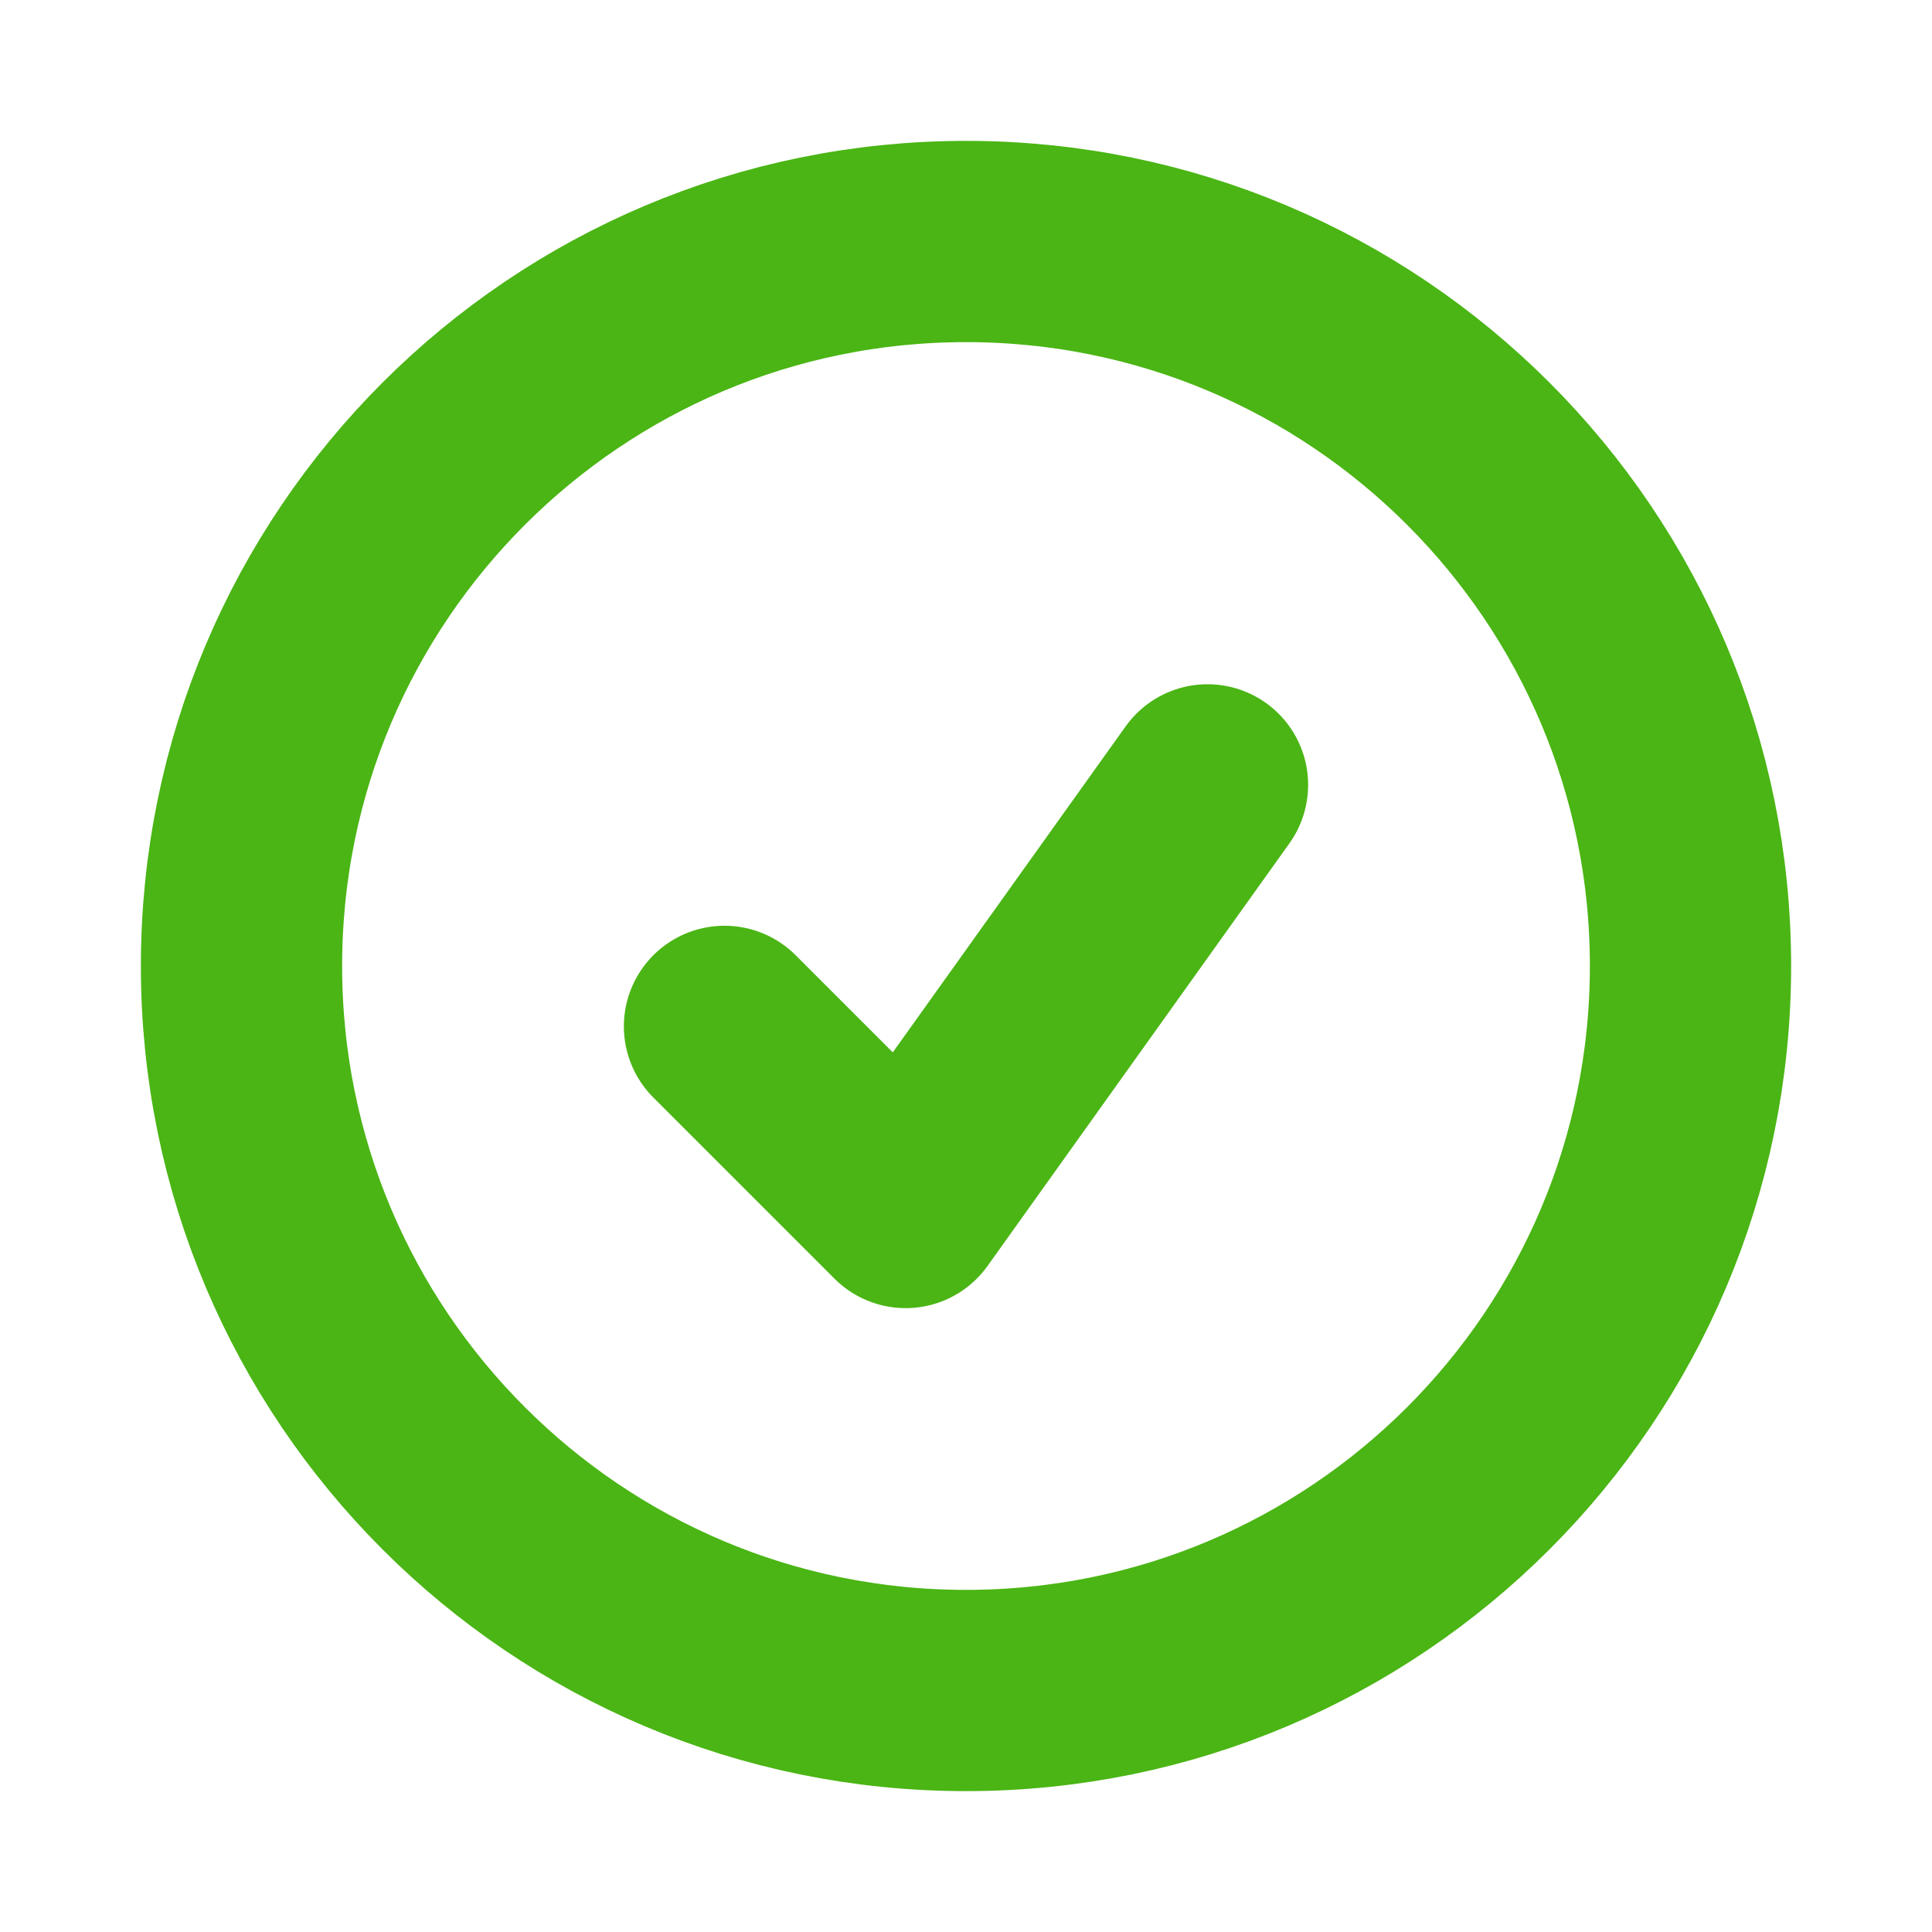
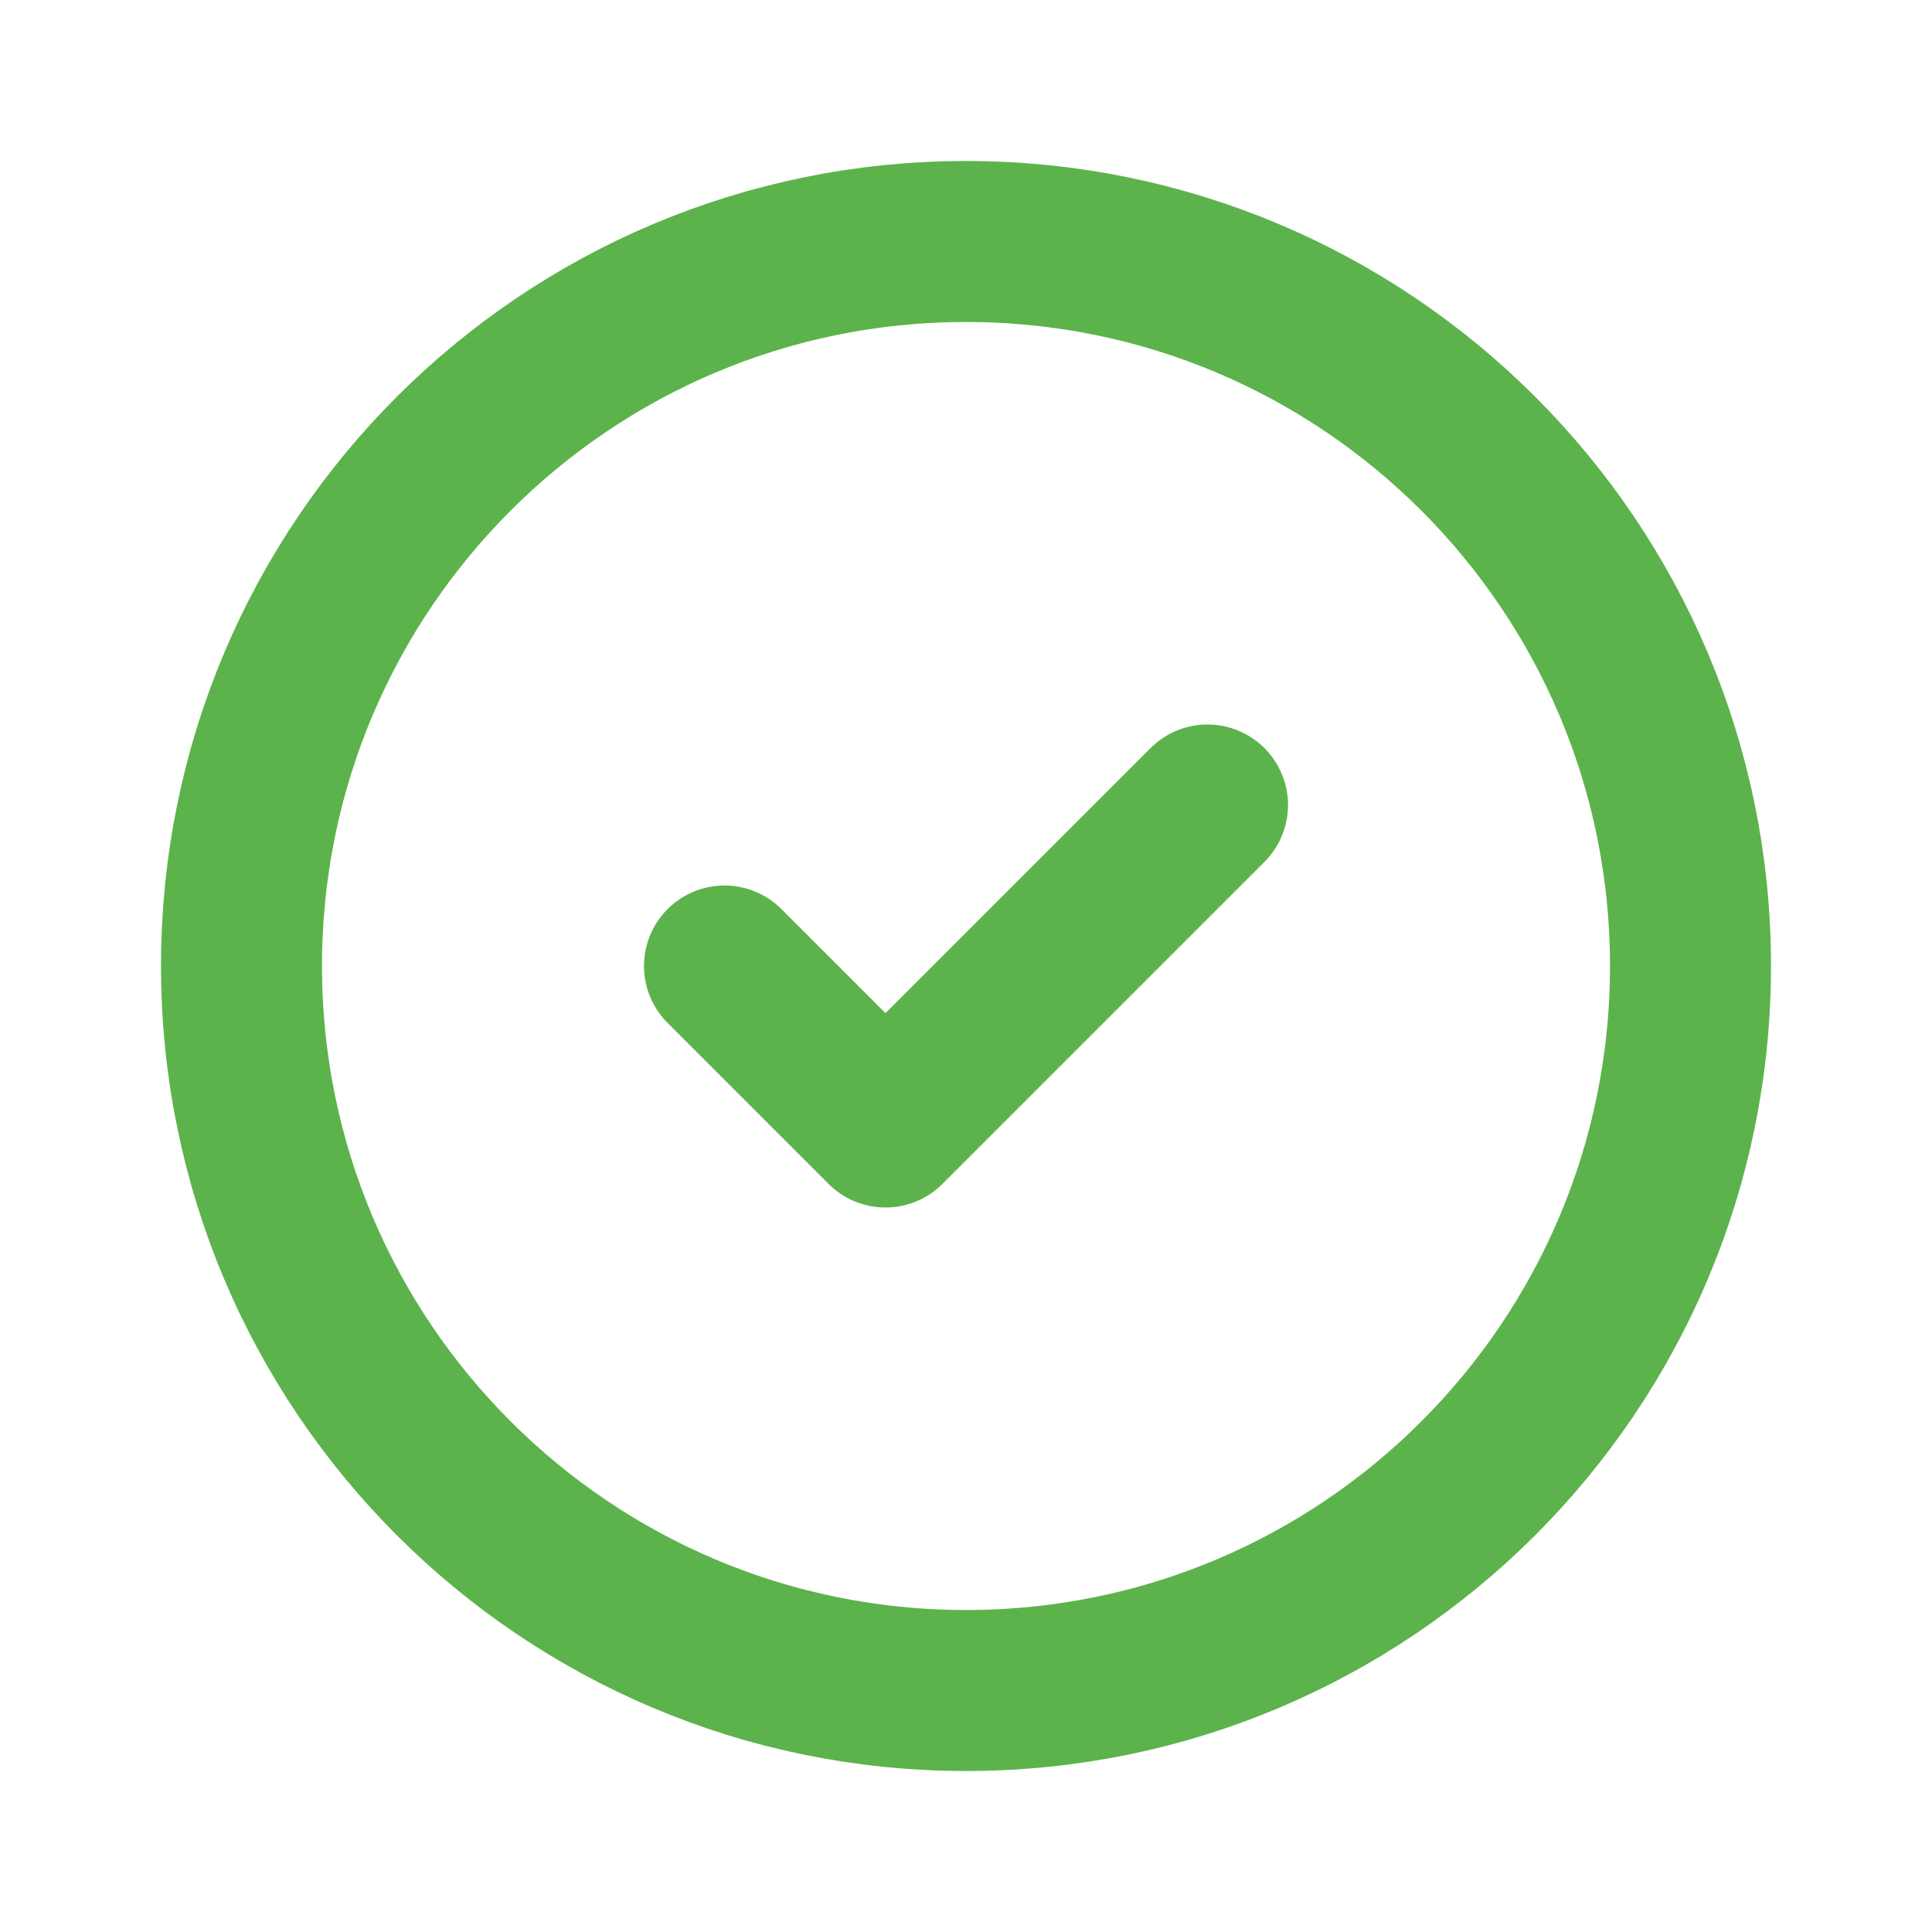
- <svg xmlns="http://www.w3.org/2000/svg" fill="none" viewBox="0 0 24 24" stroke-width="2.5" stroke="#4ab514" class="w-6 h-6">
-   <path stroke-linecap="round" stroke-linejoin="round" d="M9 12.75L11.25 15 15 9.75M21 12a9 9 0 11-18 0 9 9 0 0118 0z" />
+ <svg xmlns="http://www.w3.org/2000/svg" width="24" height="24" viewBox="0 0 24 24" stroke="rgba(92, 179, 75, 1)" stroke-width="2" fill="none" stroke-linecap="round" stroke-linejoin="round" status="completed">
+   <path stroke="none" d="M0 0h24v24H0z" fill="none" />
+   <circle cx="12" cy="12" r="9" />
+   <path d="M9 12l2 2l4 -4" />
</svg>
